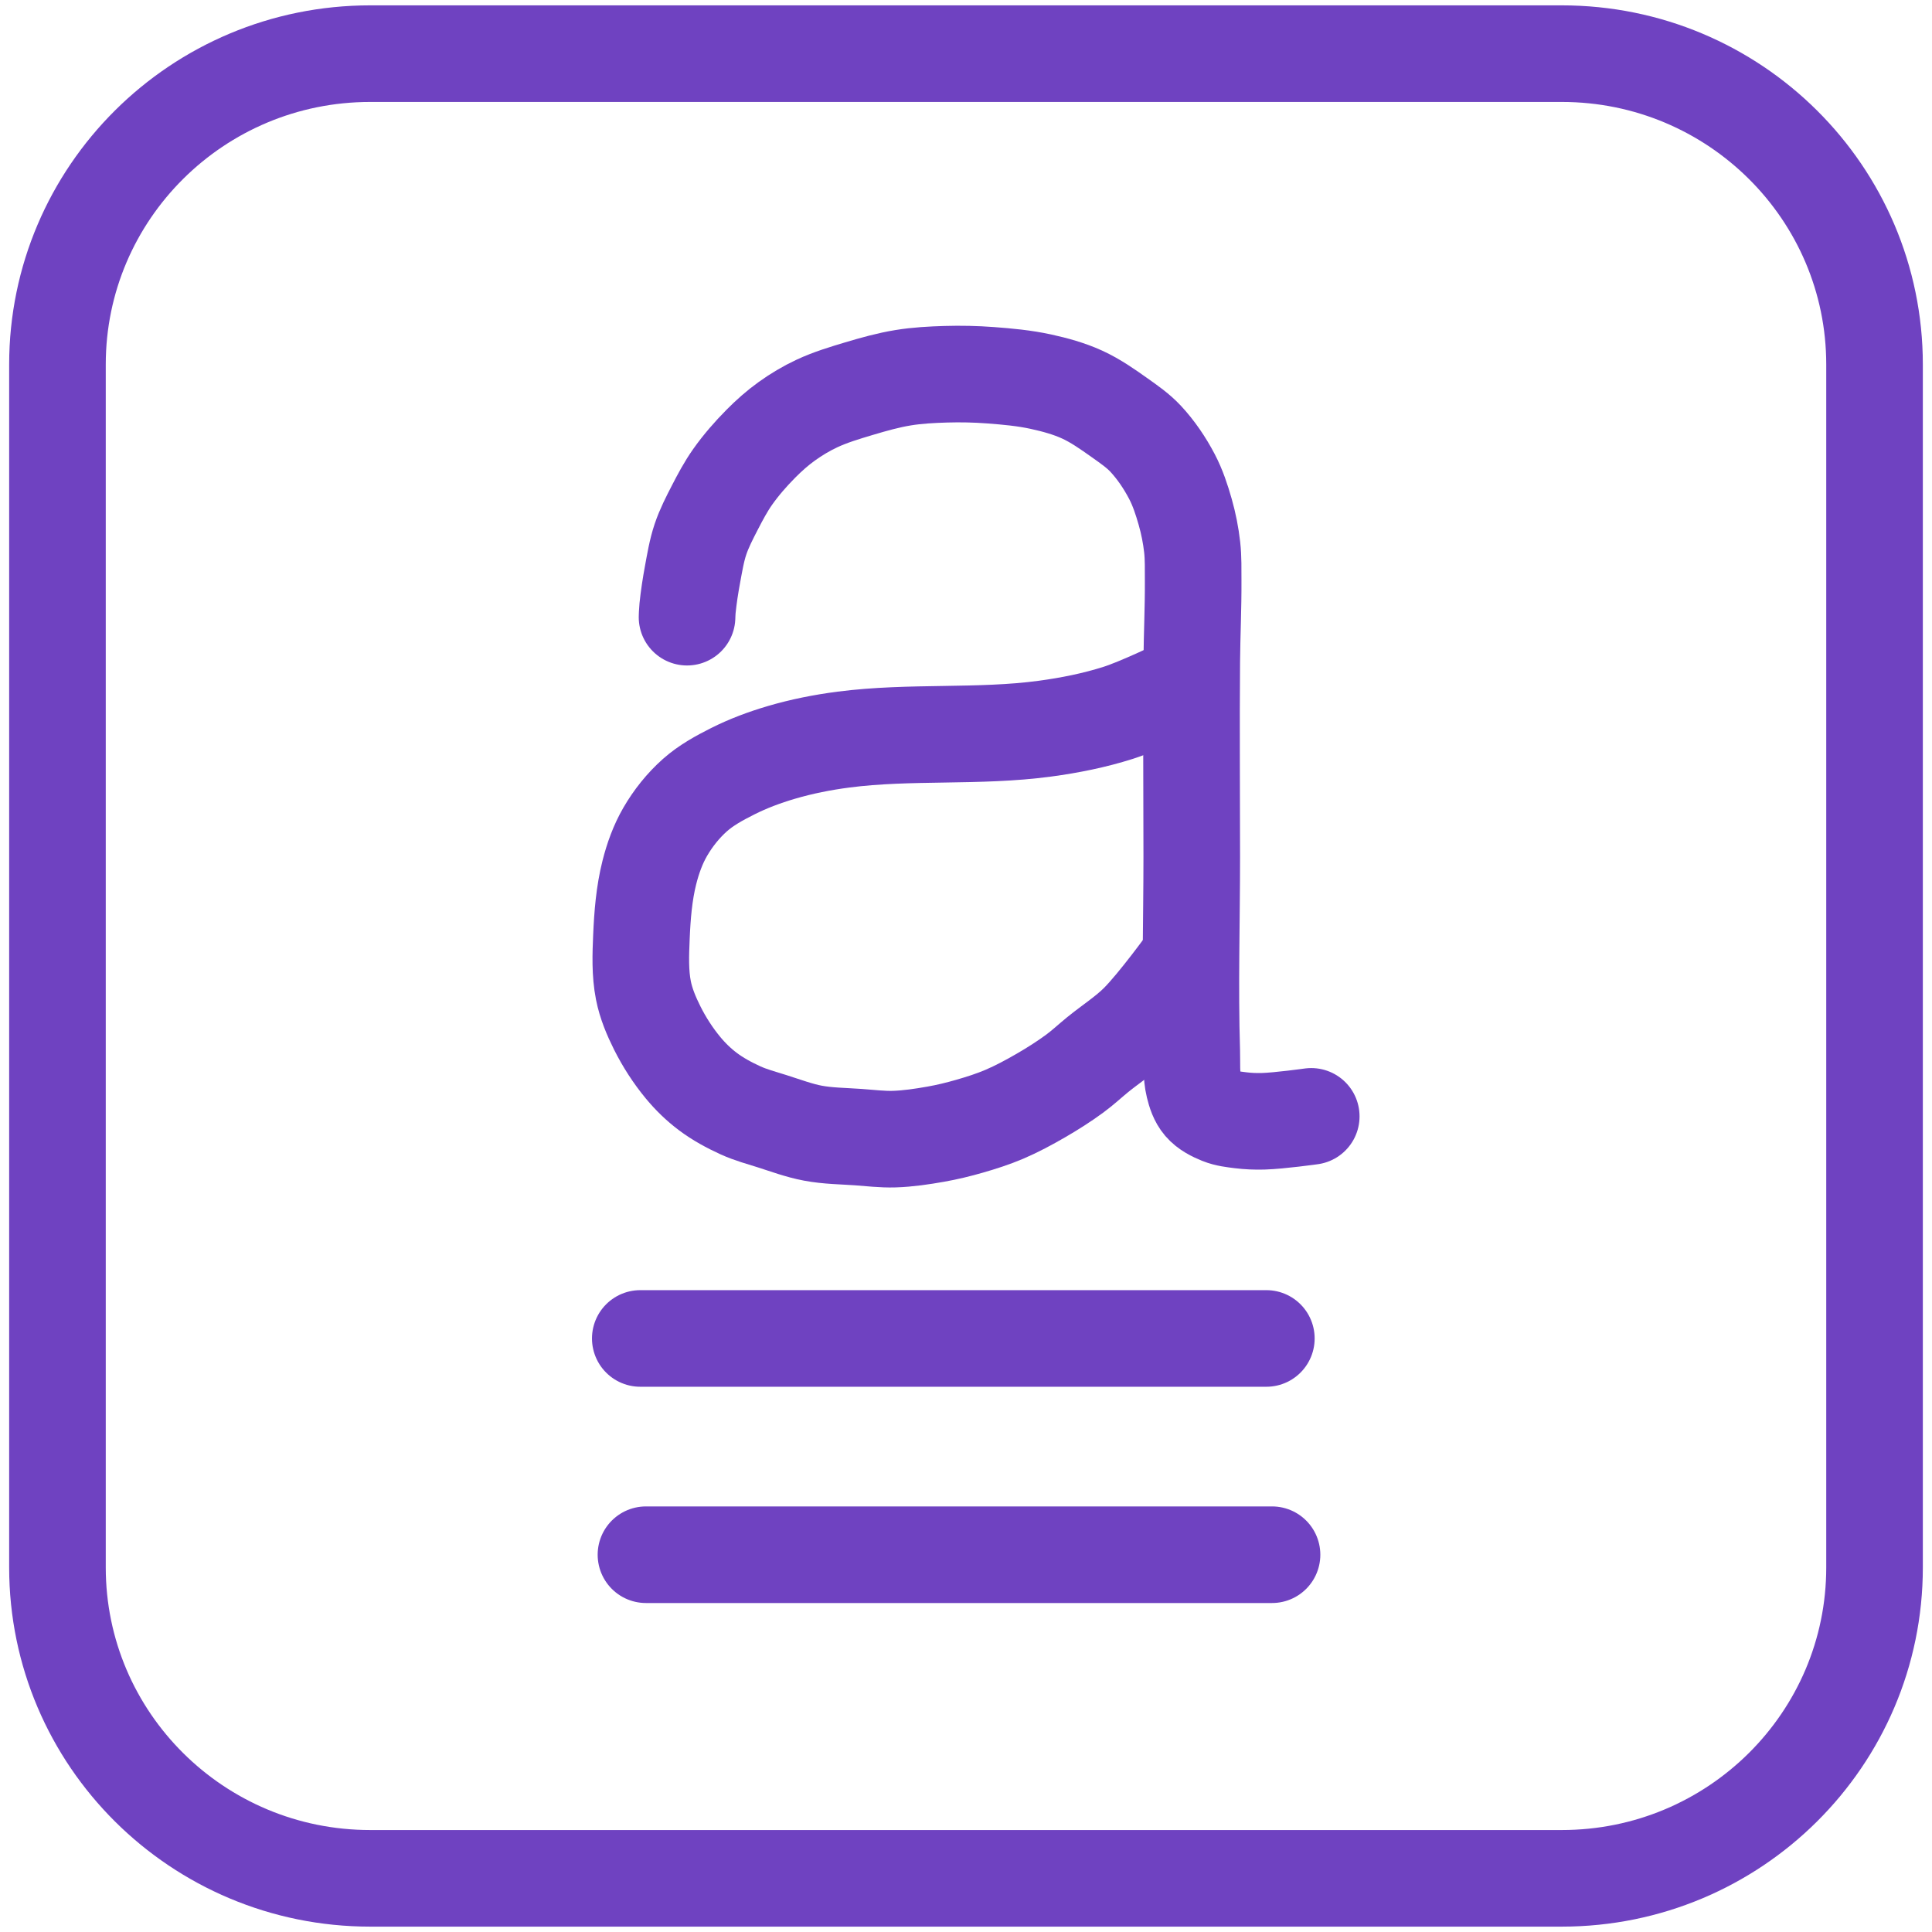
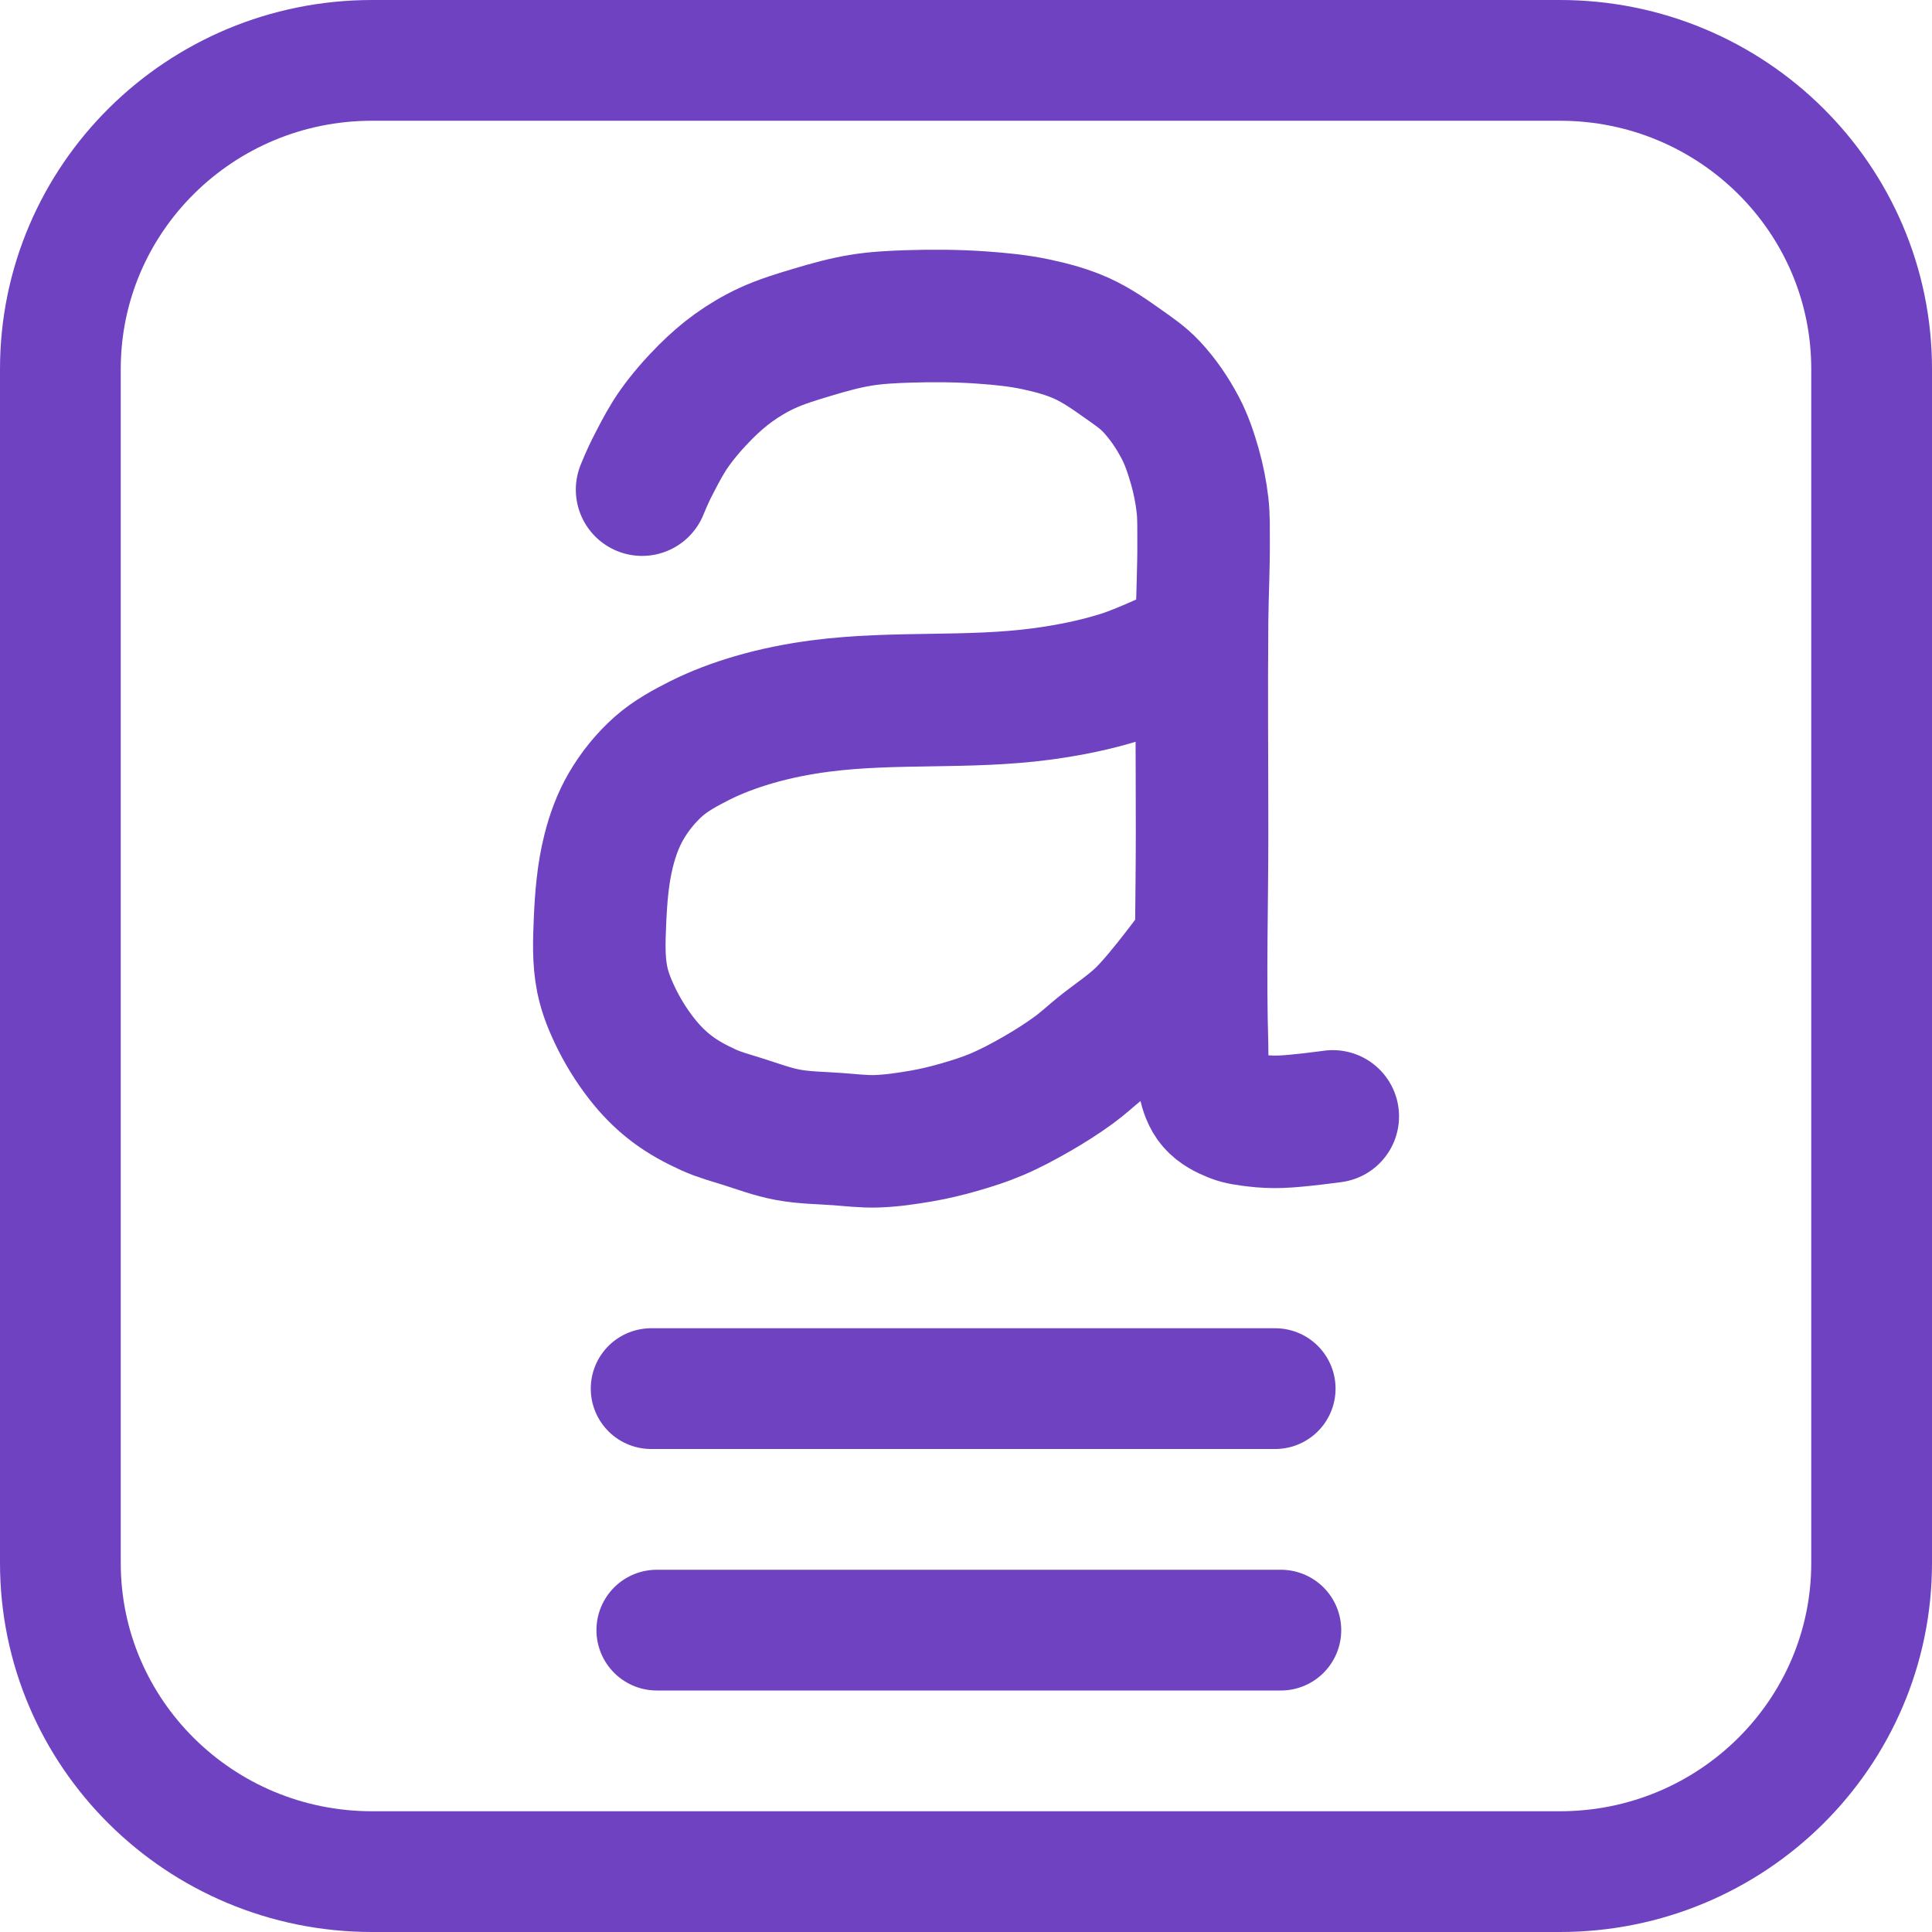
- <svg xmlns="http://www.w3.org/2000/svg" width="100.0px" height="100.0px" viewBox="0 0 100.0 100.0" version="1.1" id="SVGRoot">
+ <svg xmlns="http://www.w3.org/2000/svg" width="32" height="32" viewBox="0 0 32 32" version="1.1" id="SVGRoot">
  <defs id="defs8354" />
-   <rect style="fill:none;stroke:#6f42c1;stroke-width:5;stroke-linecap:round;stroke-linejoin:round;stroke-dasharray:none;stroke-opacity:1;paint-order:fill markers stroke" id="rect1675" width="94.052" height="94.445" x="2.974" y="2.777" rx="16.188" ry="16.092" />
-   <path style="fill:none;stroke:#6f42c1;stroke-width:5;stroke-linecap:round;stroke-linejoin:round;stroke-dasharray:none;stroke-opacity:1;paint-order:fill markers stroke" d="M 33.141,69.278 H 65.546" id="path1731" />
-   <path style="fill:none;stroke:#6f42c1;stroke-width:5;stroke-linecap:round;stroke-linejoin:round;stroke-dasharray:none;stroke-opacity:1;paint-order:fill markers stroke" d="m 33.435,80.472 h 32.405" id="path1731-6" />
-   <path style="fill:none;fill-opacity:1;stroke:#6f42c1;stroke-width:5;stroke-linecap:round;stroke-linejoin:round;stroke-dasharray:none;stroke-opacity:1;paint-order:fill markers stroke" d="m 67.87,57.783 c 0,0 -1.653,0.231 -2.485,0.254 -0.393,0.011 -0.789,-0.005 -1.179,-0.054 -0.355,-0.045 -0.72,-0.083 -1.052,-0.218 -0.345,-0.14 -0.7,-0.316 -0.943,-0.599 -0.224,-0.261 -0.336,-0.609 -0.417,-0.943 -0.142,-0.583 -0.091,-1.197 -0.109,-1.796 -0.102,-3.361 0,-6.725 0,-10.087 0,-3.362 -0.029,-6.725 0,-10.087 0.012,-1.403 0.081,-2.806 0.073,-4.209 -0.004,-0.573 0.013,-1.149 -0.051,-1.718 -0.069,-0.615 -0.19,-1.226 -0.359,-1.822 -0.18,-0.633 -0.387,-1.265 -0.693,-1.847 -0.369,-0.701 -0.82,-1.37 -1.36,-1.95 -0.39,-0.418 -0.868,-0.747 -1.334,-1.078 -0.623,-0.442 -1.255,-0.888 -1.95,-1.206 -0.677,-0.309 -1.403,-0.508 -2.13,-0.667 -0.859,-0.188 -1.74,-0.268 -2.617,-0.334 -0.768,-0.057 -1.54,-0.074 -2.309,-0.051 -0.738,0.022 -1.478,0.061 -2.207,0.18 -0.774,0.126 -1.532,0.34 -2.283,0.564 -0.739,0.221 -1.482,0.444 -2.181,0.77 -0.549,0.256 -1.073,0.57 -1.565,0.924 -0.478,0.343 -0.92,0.737 -1.334,1.155 -0.53,0.534 -1.028,1.105 -1.462,1.719 -0.354,0.501 -0.643,1.046 -0.924,1.591 -0.275,0.534 -0.553,1.072 -0.744,1.642 -0.198,0.59 -0.297,1.21 -0.411,1.822 -0.107,0.578 -0.197,1.16 -0.257,1.745 -0.016,0.153 -0.026,0.462 -0.026,0.462" id="path9744" />
-   <path style="fill:none;fill-opacity:1;stroke:#6f42c1;stroke-width:5;stroke-linecap:round;stroke-linejoin:round;stroke-dasharray:none;stroke-opacity:1;paint-order:fill markers stroke" d="m 61.012,35.561 c 0,0 -2.049,0.99 -3.13,1.334 -1.234,0.392 -2.514,0.649 -3.797,0.821 -3.446,0.463 -6.968,0.118 -10.417,0.564 -1.091,0.141 -2.177,0.356 -3.233,0.667 -0.862,0.254 -1.712,0.571 -2.514,0.975 -0.687,0.346 -1.375,0.721 -1.95,1.232 -0.609,0.541 -1.13,1.194 -1.539,1.899 -0.378,0.651 -0.637,1.374 -0.821,2.104 -0.274,1.086 -0.363,2.216 -0.411,3.335 -0.039,0.923 -0.076,1.864 0.103,2.771 0.134,0.68 0.408,1.331 0.718,1.95 0.366,0.729 0.814,1.424 1.334,2.053 0.378,0.457 0.809,0.876 1.283,1.232 0.521,0.391 1.1,0.705 1.693,0.975 0.527,0.24 1.09,0.389 1.642,0.564 0.696,0.221 1.386,0.481 2.104,0.616 0.776,0.146 1.573,0.149 2.36,0.205 0.615,0.044 1.231,0.122 1.847,0.103 0.723,-0.023 1.443,-0.131 2.155,-0.257 0.588,-0.104 1.171,-0.245 1.745,-0.411 0.608,-0.175 1.214,-0.368 1.796,-0.616 0.655,-0.279 1.283,-0.619 1.899,-0.975 0.6,-0.347 1.186,-0.719 1.745,-1.129 0.412,-0.302 0.785,-0.652 1.18,-0.975 0.698,-0.569 1.467,-1.057 2.104,-1.693 0.964,-0.963 2.566,-3.181 2.566,-3.181" id="path9917" />
+   <rect style="fill:none;stroke:#6f42c1;stroke-width:2;stroke-linecap:round;stroke-linejoin:round;stroke-dasharray:none;stroke-opacity:1;paint-order:fill markers stroke" id="rect1675" width="30" height="30" x="1" y="1" rx="5.163" ry="5.112" />
+   <path style="fill:none;stroke:#6f42c1;stroke-width:2;stroke-linecap:round;stroke-linejoin:round;stroke-dasharray:none;stroke-opacity:1;paint-order:fill markers stroke" d="M 10.785,23 H 21.121" id="path1731" />
+   <path style="fill:none;stroke:#6f42c1;stroke-width:2;stroke-linecap:round;stroke-linejoin:round;stroke-dasharray:none;stroke-opacity:1;paint-order:fill markers stroke" d="M 10.879,27 H 21.215" id="path1731-6" />
+   <path style="fill:none;fill-opacity:1;stroke:#6f42c1;stroke-width:2.195;stroke-linecap:round;stroke-linejoin:round;stroke-dasharray:none;stroke-opacity:1;paint-order:fill markers stroke" d="m 22.075,18.491 c 0,0 -0.579,0.08 -0.87,0.089 -0.138,0.004 -0.276,-0.002 -0.413,-0.019 -0.124,-0.016 -0.252,-0.029 -0.368,-0.076 -0.121,-0.049 -0.245,-0.11 -0.33,-0.209 -0.079,-0.091 -0.118,-0.212 -0.146,-0.329 -0.05,-0.203 -0.032,-0.417 -0.038,-0.626 -0.036,-1.172 0,-2.344 0,-3.516 0,-1.172 -0.011,-2.344 0,-3.516 0.004,-0.442 0.028,-0.884 0.025,-1.327 -0.001,-0.2 0.005,-0.4 -0.018,-0.599 C 19.892,8.148 19.85,7.935 19.791,7.728 19.728,7.507 19.655,7.287 19.548,7.084 19.419,6.839 19.261,6.606 19.072,6.404 18.936,6.258 18.769,6.144 18.605,6.029 18.387,5.874 18.166,5.719 17.923,5.608 17.686,5.5 17.432,5.431 17.177,5.376 16.877,5.31 16.568,5.281 16.261,5.259 c -0.408,-0.029 -0.819,-0.031 -1.228,-0.018 -0.258,0.009 -0.517,0.021 -0.772,0.063 -0.271,0.044 -0.536,0.118 -0.799,0.197 -0.258,0.077 -0.519,0.155 -0.763,0.268 -0.192,0.089 -0.376,0.199 -0.548,0.322 -0.167,0.12 -0.322,0.257 -0.467,0.402 -0.185,0.186 -0.36,0.385 -0.512,0.599 -0.124,0.174 -0.225,0.365 -0.323,0.555 -0.079,0.151 -0.135,0.269 -0.214,0.463" id="path9744" />
+   <path style="fill:none;fill-opacity:1;stroke:#6f42c1;stroke-width:2.195;stroke-linecap:round;stroke-linejoin:round;stroke-dasharray:none;stroke-opacity:1;paint-order:fill markers stroke" d="m 19.674,10.744 c 0,0 -0.717,0.345 -1.096,0.465 -0.432,0.137 -0.88,0.226 -1.329,0.286 -1.206,0.161 -2.439,0.041 -3.646,0.197 -0.382,0.049 -0.762,0.124 -1.132,0.233 -0.302,0.089 -0.599,0.199 -0.88,0.34 -0.24,0.121 -0.481,0.251 -0.683,0.429 -0.213,0.189 -0.396,0.416 -0.539,0.662 -0.132,0.227 -0.223,0.479 -0.287,0.733 -0.096,0.379 -0.127,0.773 -0.144,1.163 -0.014,0.322 -0.027,0.65 0.036,0.966 0.047,0.237 0.143,0.464 0.251,0.68 0.128,0.254 0.285,0.496 0.467,0.716 0.132,0.159 0.283,0.305 0.449,0.429 0.182,0.136 0.385,0.246 0.593,0.34 0.184,0.084 0.382,0.136 0.575,0.197 0.244,0.077 0.485,0.168 0.736,0.215 0.272,0.051 0.551,0.052 0.826,0.072 0.215,0.015 0.431,0.043 0.647,0.036 0.253,-0.008 0.505,-0.046 0.754,-0.089 0.206,-0.036 0.41,-0.085 0.611,-0.143 0.213,-0.061 0.425,-0.128 0.629,-0.215 0.229,-0.097 0.449,-0.216 0.665,-0.34 0.21,-0.121 0.415,-0.251 0.611,-0.394 0.144,-0.105 0.275,-0.227 0.413,-0.34 0.244,-0.198 0.514,-0.369 0.736,-0.59 0.337,-0.336 0.898,-1.109 0.898,-1.109" id="path9917" />
</svg>
